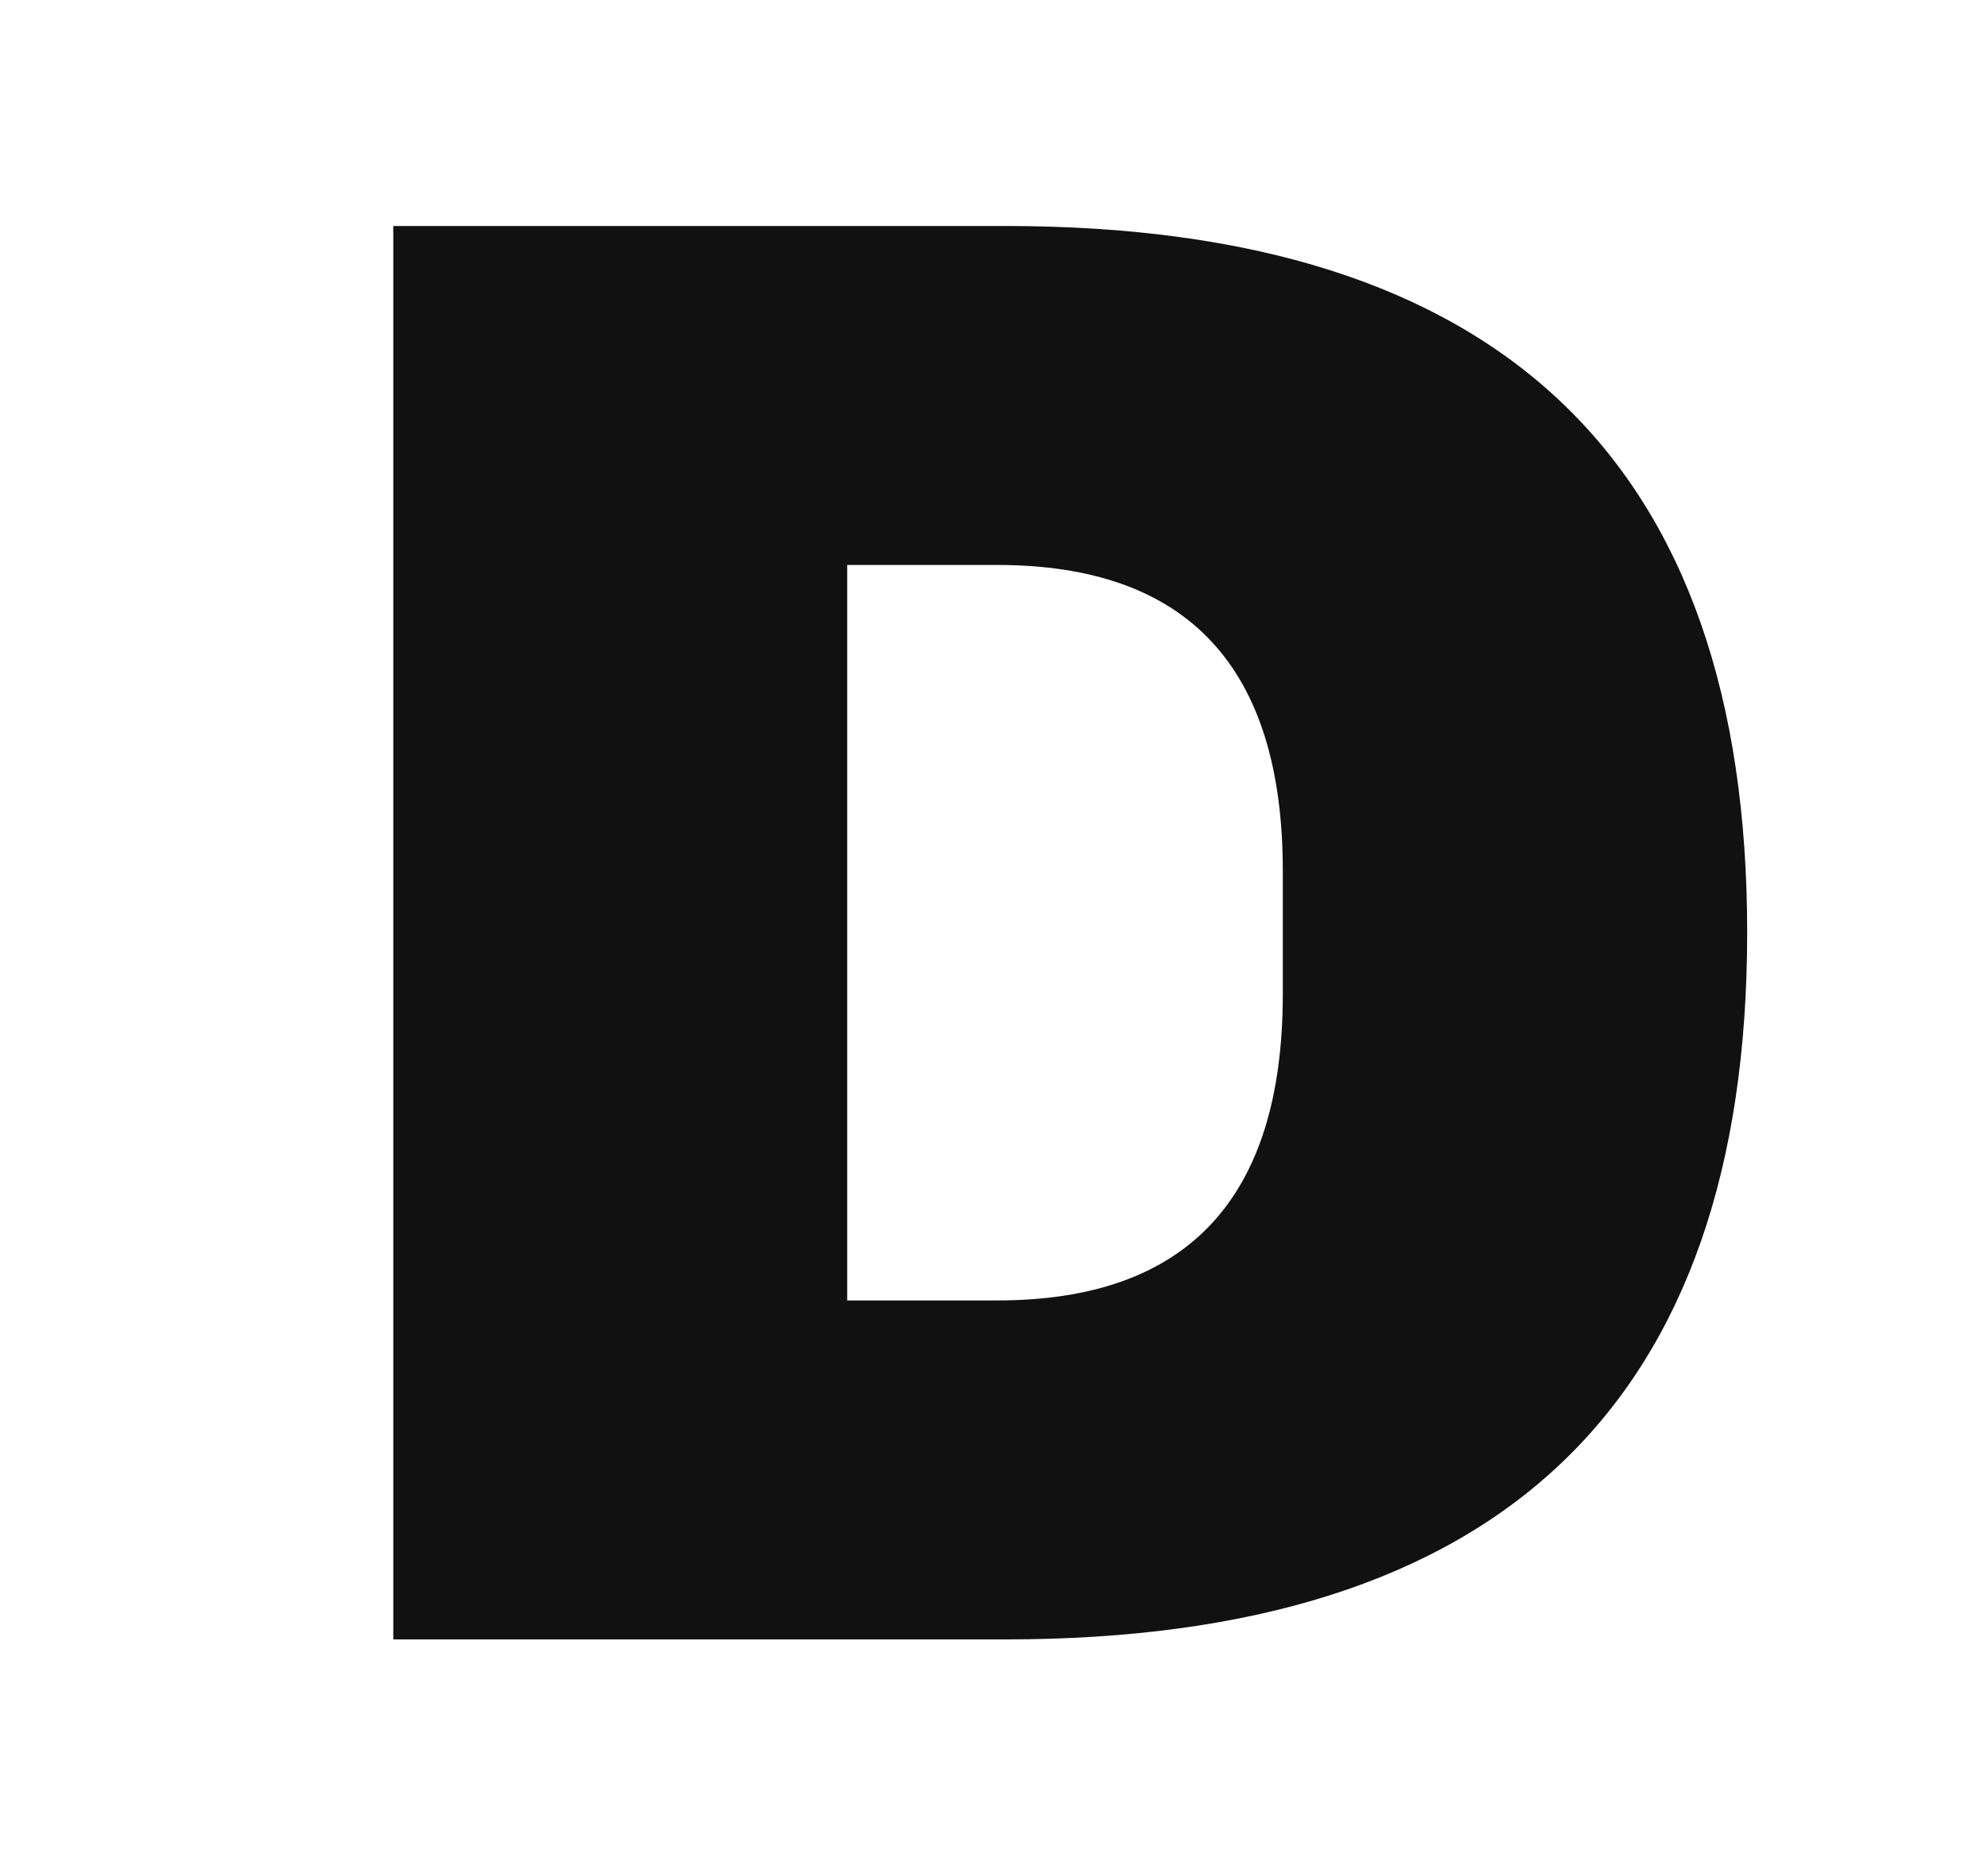
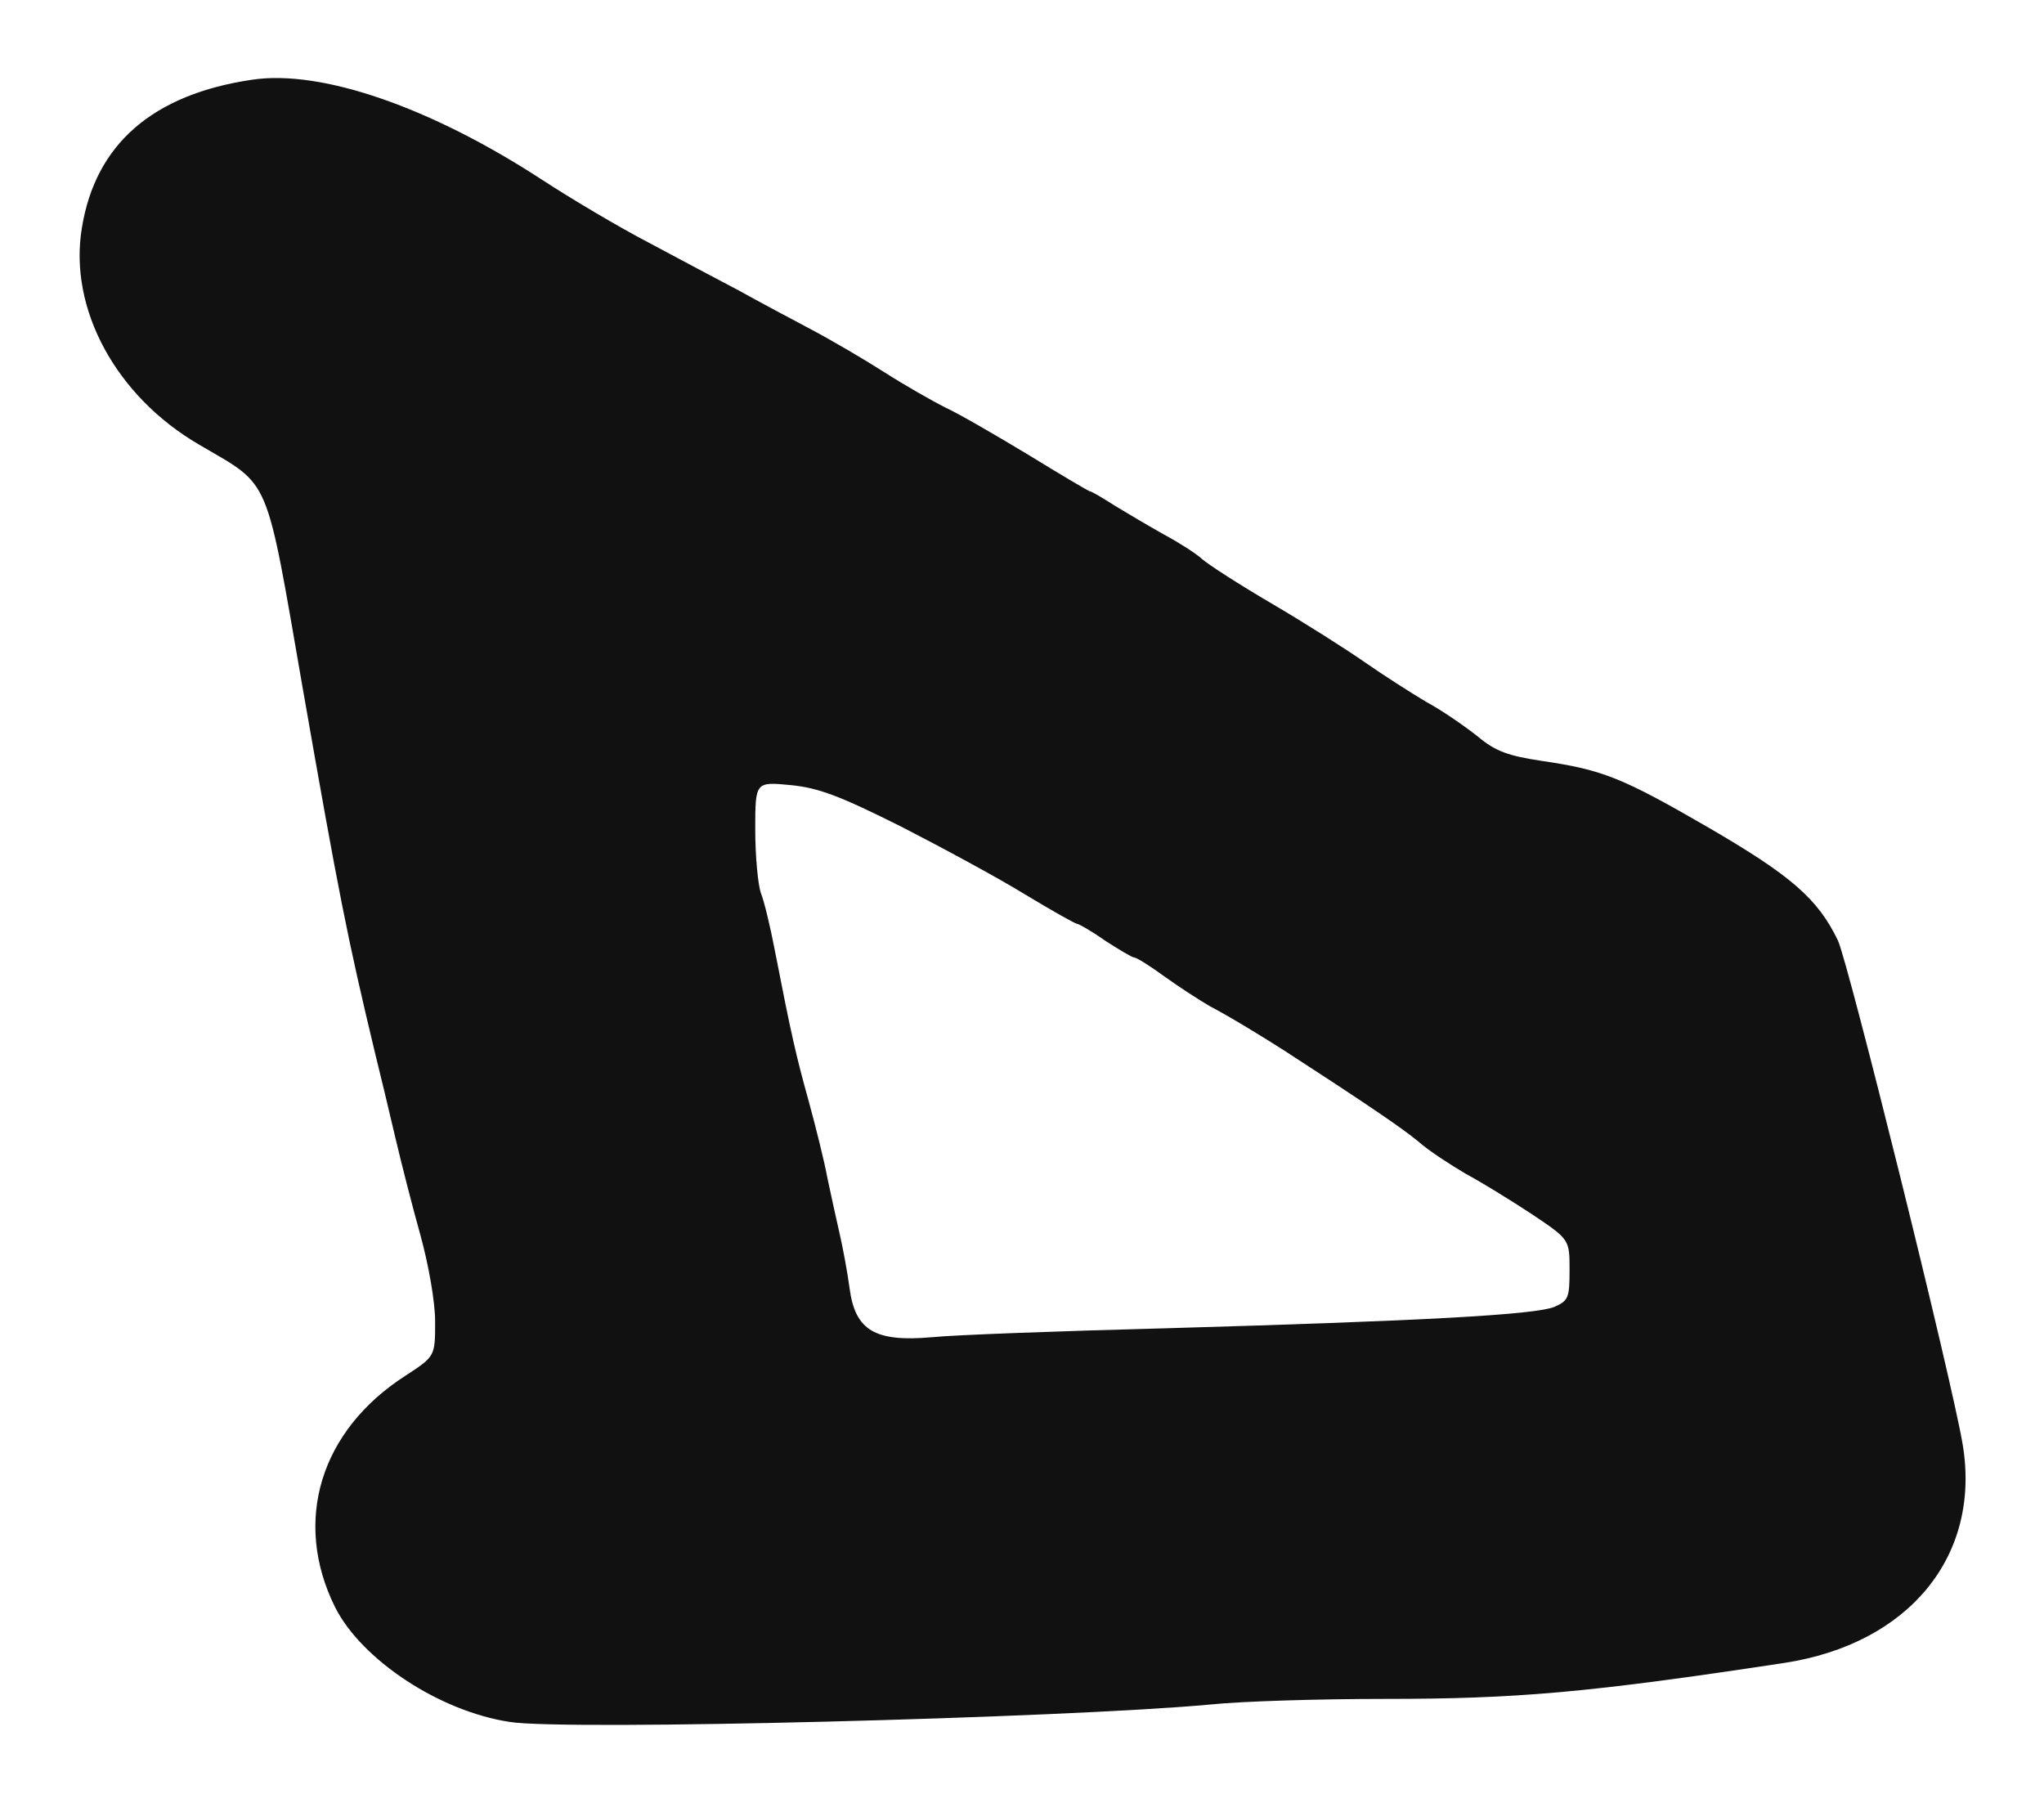
- <svg xmlns="http://www.w3.org/2000/svg" viewBox="-11.73 -79.80 96.75 90.81">
-   <path d="M37.20,-68.80 Q73.30,-68.80 73.30,-34.41 Q73.30,-0.00 37.20,-0.00 L7.41,-0.00 L7.41,-68.80 L37.20,-68.80 Z M29.50,-16.50 L36.80,-16.50 Q50.70,-16.50 50.70,-31.41 L50.70,-37.41 Q50.70,-52.30 36.80,-52.30 L29.50,-52.30 L29.50,-16.50 Z" fill="#111111" />
+ <svg xmlns="http://www.w3.org/2000/svg" viewBox="-3.48 -3.48 363.96 320.96">
+   <g transform="translate(0,314) scale(0.1,-0.1)" fill="#111111" stroke="none">
+     <path d="M415 3033 c-178 -26 -280 -115 -304 -264 -24 -144 61 -300 209 -386 129 -76 117 -47 185 -438 63 -360 79 -441 128 -645 9 -36 25 -103 36 -150 11 -47 31 -125 45 -175 14 -51 26 -117 26 -153 0 -62 0 -62 -52 -96 -153 -98 -202 -260 -126 -413 47 -93 185 -185 311 -204 99 -16 987 7 1247 31 58 6 197 10 310 10 236 0 363 11 712 64 223 34 351 191 318 389 -20 119 -203 855 -222 897 -36 75 -84 116 -230 201 -154 89 -188 103 -297 119 -60 9 -83 17 -115 44 -23 18 -63 46 -91 61 -27 16 -77 48 -110 71 -33 23 -107 70 -165 104 -58 34 -114 70 -125 80 -11 10 -41 29 -67 43 -25 14 -64 37 -87 51 -22 14 -42 26 -45 26 -2 0 -51 29 -108 64 -58 35 -125 74 -149 85 -24 12 -73 40 -109 63 -36 23 -94 57 -130 76 -36 19 -94 50 -130 70 -36 19 -108 57 -160 85 -52 27 -138 78 -190 112 -198 129 -392 196 -515 178z m1155 -1330 c74 -38 174 -92 221 -121 48 -29 89 -52 92 -52 3 0 26 -13 50 -30 25 -16 48 -30 52 -30 4 0 28 -15 54 -34 25 -18 62 -42 81 -53 33 -17 95 -55 131 -78 142 -92 210 -138 239 -162 19 -17 58 -42 85 -58 28 -15 80 -47 118 -72 67 -45 67 -45 67 -99 0 -50 -2 -55 -27 -66 -34 -14 -233 -25 -688 -38 -192 -5 -382 -12 -420 -16 -102 -9 -137 12 -147 87 -4 30 -12 72 -17 94 -5 22 -15 67 -22 100 -6 33 -22 96 -34 140 -22 79 -31 118 -60 267 -8 42 -19 88 -25 103 -5 14 -10 65 -10 112 0 86 0 86 63 80 50 -5 87 -19 197 -74z" />
+   </g>
</svg>
